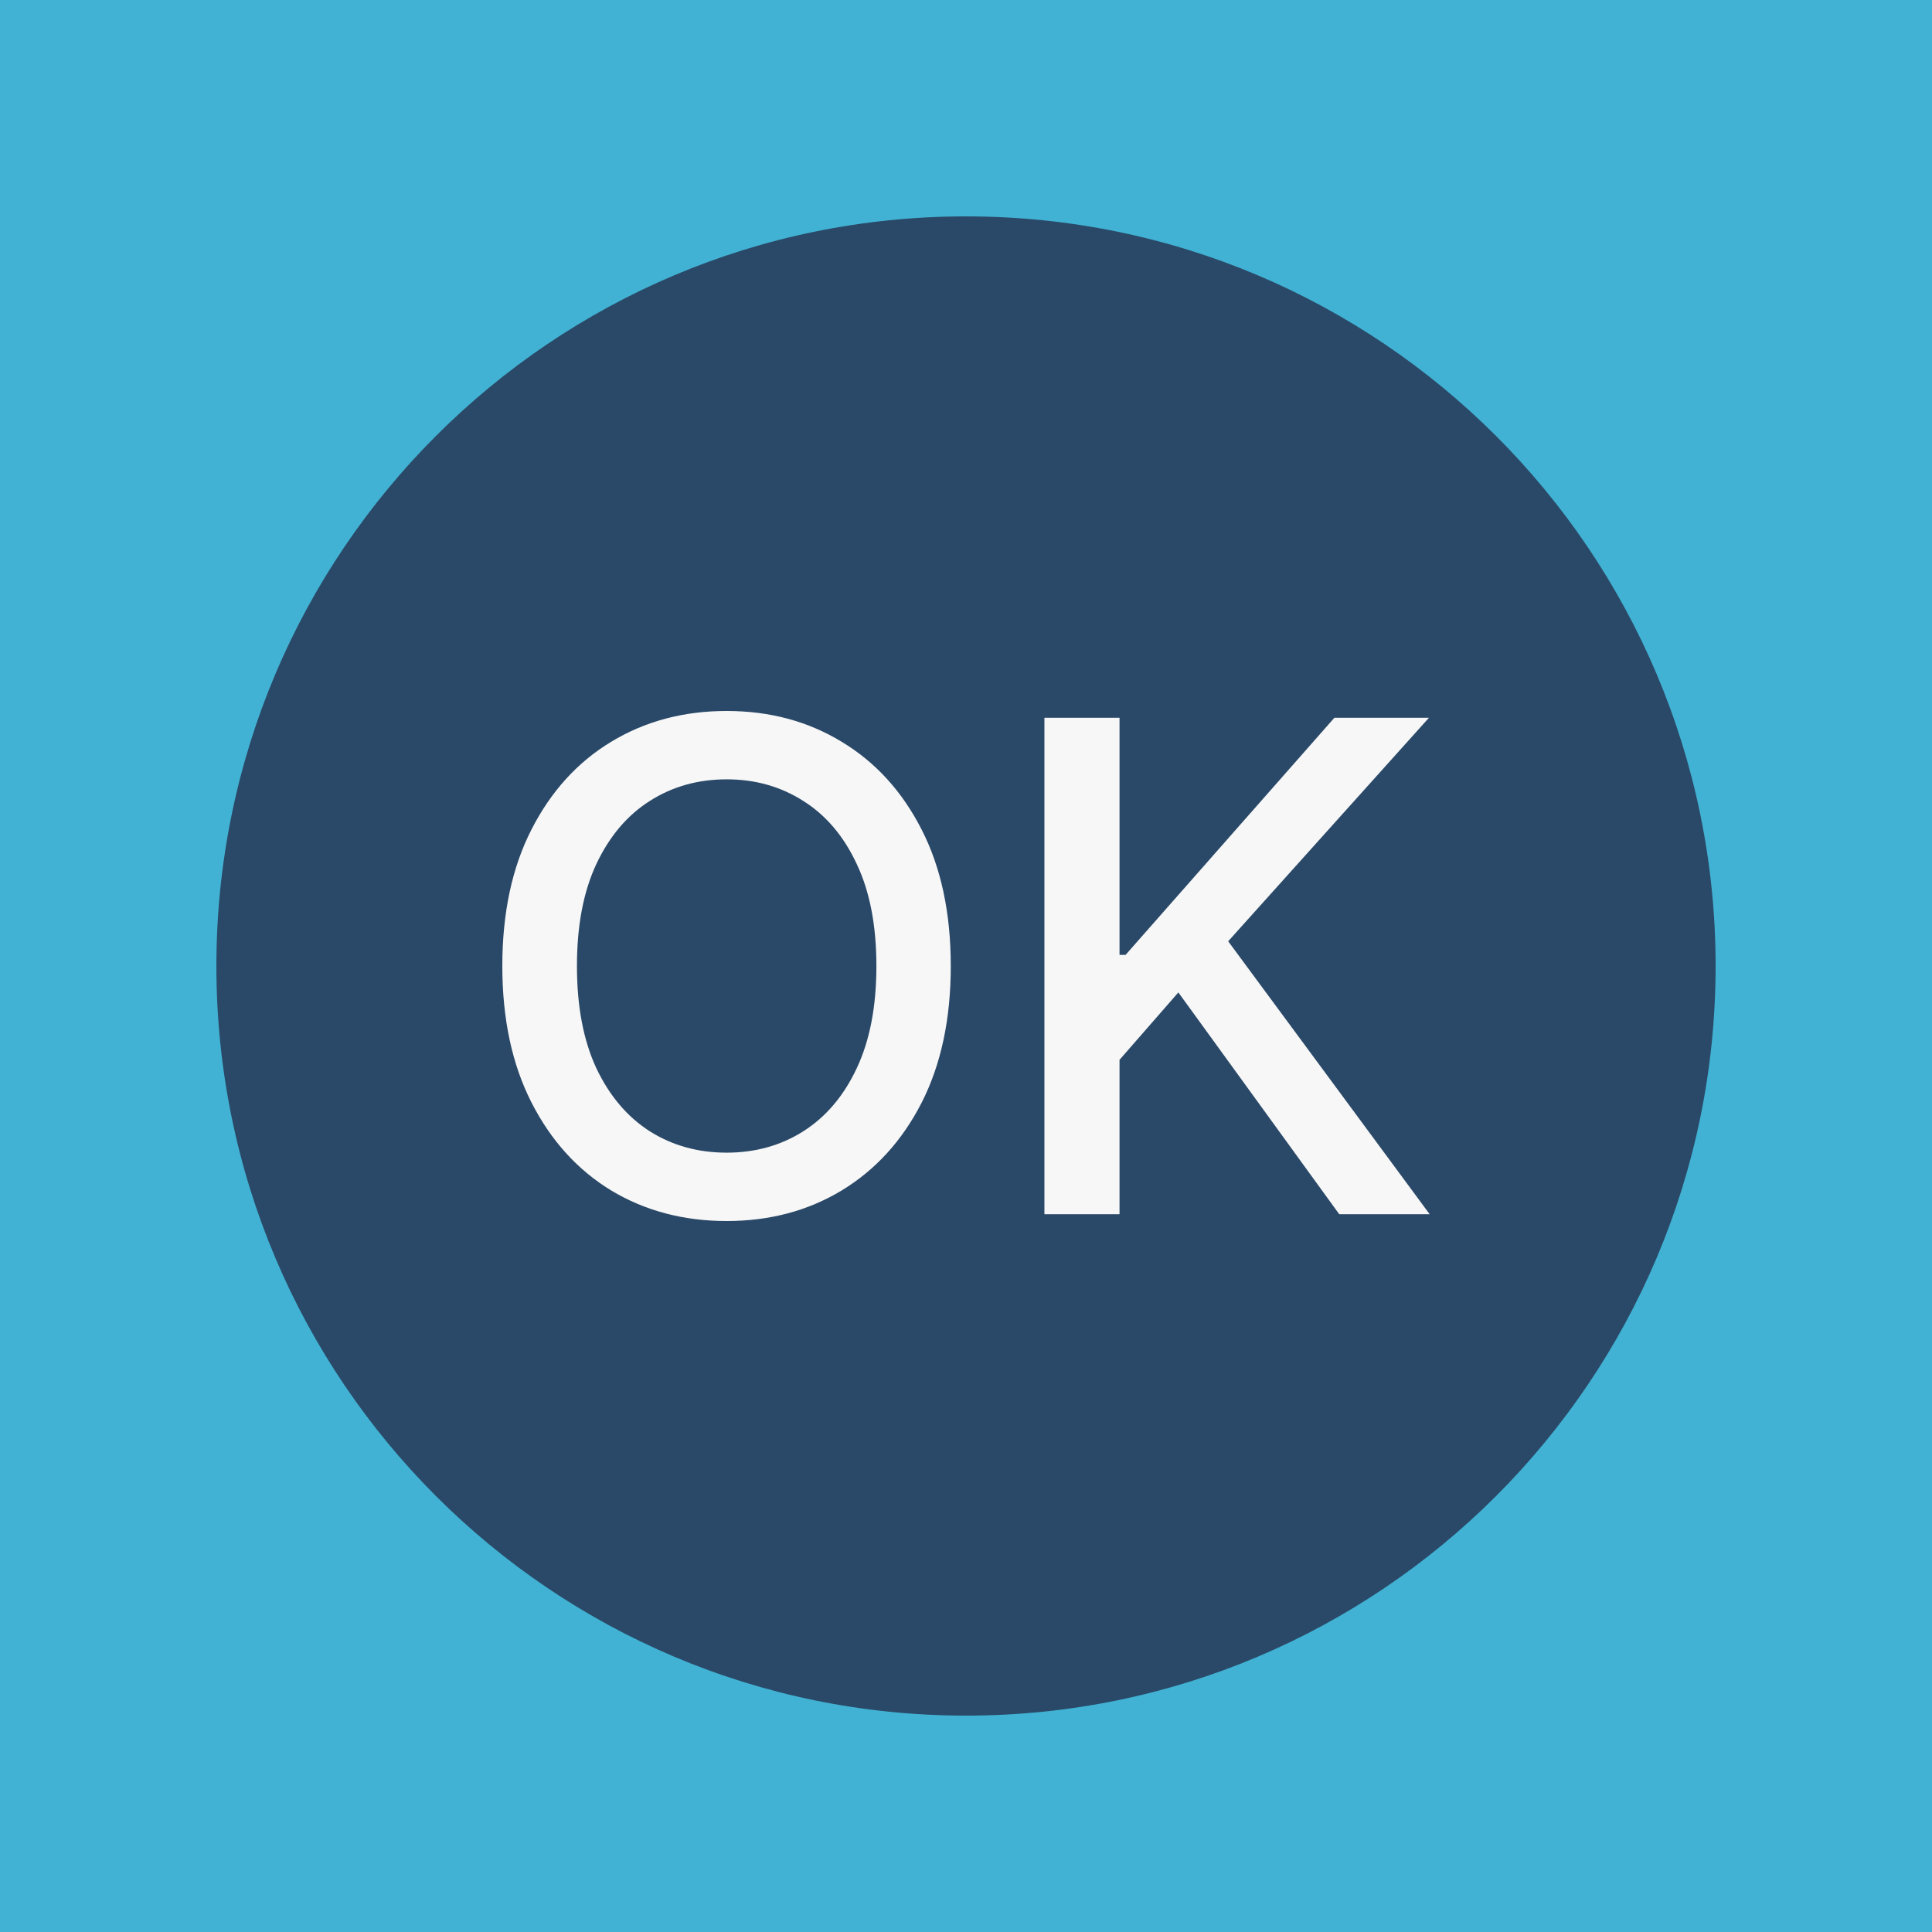
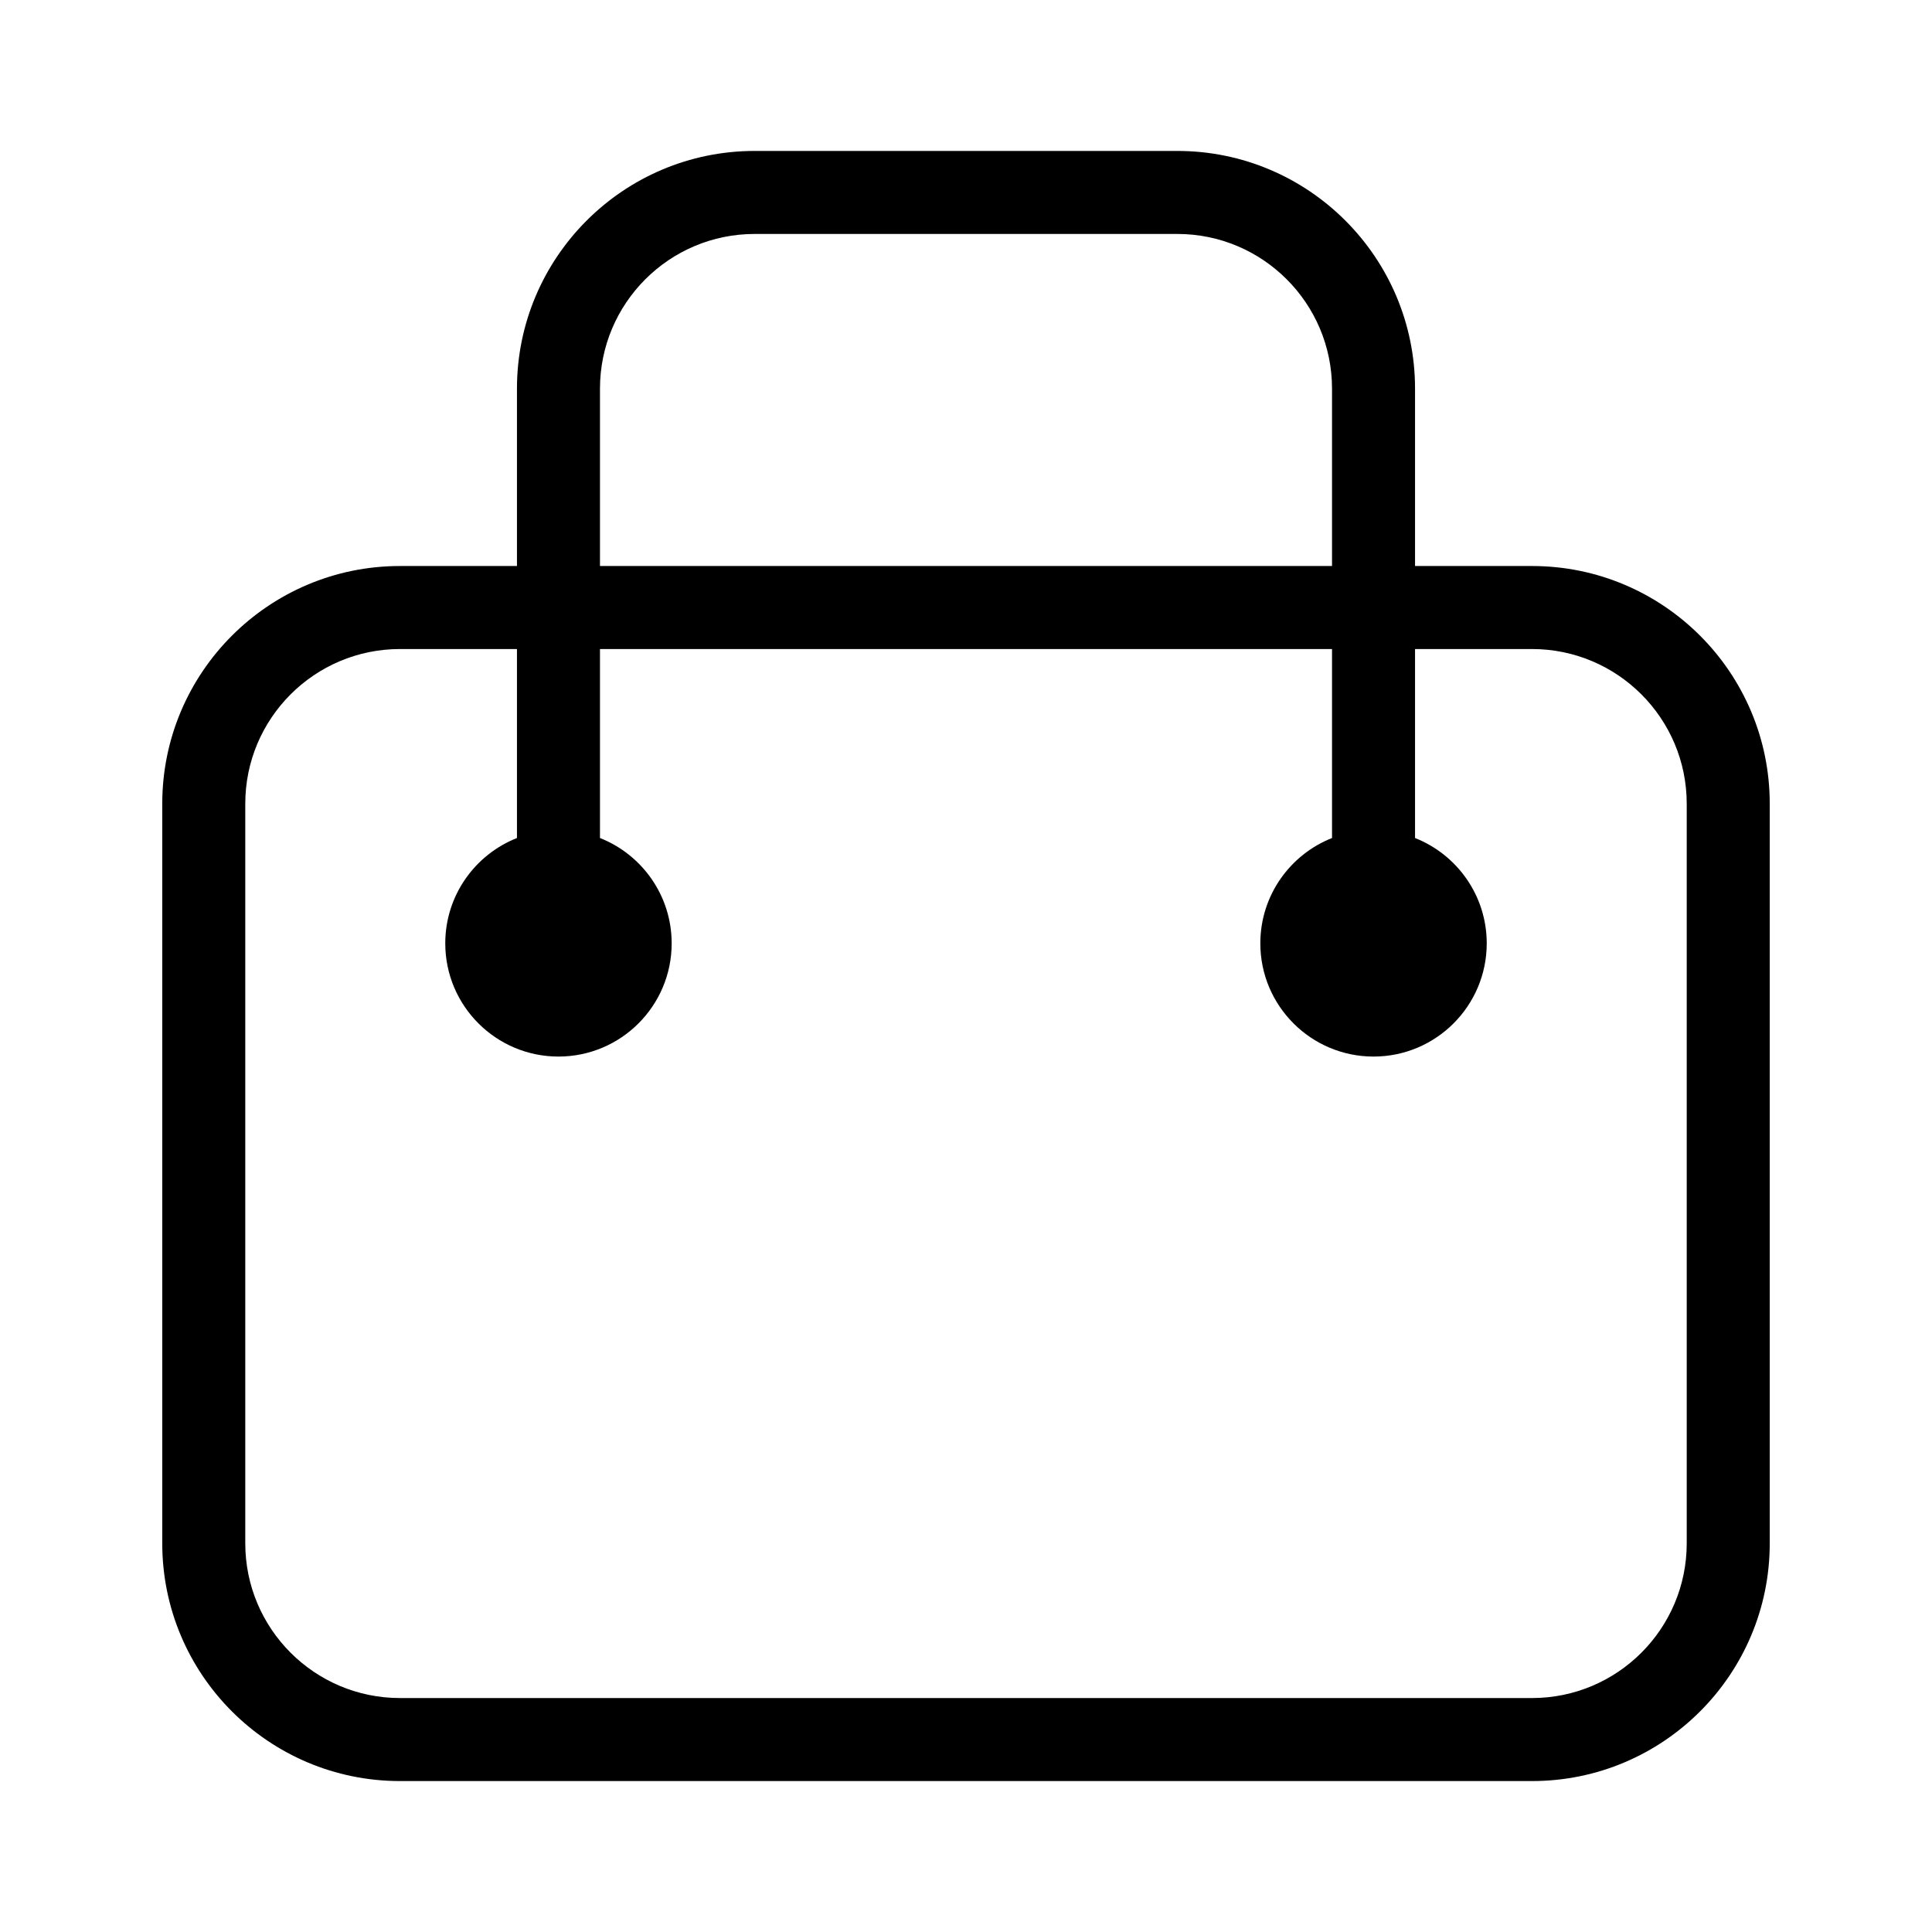
- <svg xmlns="http://www.w3.org/2000/svg" width="250" height="250">
-   <svg width="250" height="250" viewBox="0 0 250 250" fill="none">
-     <path fill="#41B2D4" d="M0 0h250v250H0z" />
-     <circle cx="125" cy="125" r="97" fill="#2A4968" />
-     <path d="M123.03 125c0 6.859-1.258 12.757-3.774 17.692-2.516 4.914-5.966 8.7-10.348 11.356-4.361 2.635-9.32 3.952-14.877 3.952-5.578 0-10.558-1.317-14.94-3.952-4.362-2.656-7.8-6.452-10.317-11.387C66.258 137.725 65 131.838 65 125c0-6.859 1.258-12.746 3.774-17.661 2.516-4.935 5.955-8.72 10.317-11.355C83.473 93.328 88.453 92 94.03 92c5.556 0 10.516 1.328 14.877 3.984 4.382 2.635 7.832 6.42 10.348 11.355 2.516 4.915 3.774 10.802 3.774 17.661zm-9.624 0c0-5.228-.849-9.63-2.548-13.206-1.677-3.597-3.984-6.316-6.92-8.156-2.914-1.861-6.217-2.792-9.907-2.792-3.712 0-7.025.931-9.94 2.792-2.914 1.84-5.22 4.559-6.919 8.156-1.677 3.576-2.516 7.978-2.516 13.206s.839 9.641 2.516 13.238c1.699 3.576 4.005 6.294 6.92 8.156 2.914 1.84 6.227 2.76 9.939 2.76 3.69 0 6.993-.92 9.907-2.76 2.936-1.862 5.243-4.58 6.92-8.156 1.699-3.597 2.548-8.01 2.548-13.238zm21.741 32.122V92.878h9.719v30.679h.787l27.018-30.679h12.235l-25.98 28.922L185 157.122h-11.7l-20.822-28.703-7.612 8.721v19.982h-9.719z" fill="#F7F7F7" />
+ <svg xmlns="http://www.w3.org/2000/svg" width="512" height="512">
+   <svg width="512" height="512" viewBox="0 0 512 512" fill-rule="evenodd" clip-rule="evenodd" stroke-linejoin="round" stroke-miterlimit="2">
+     <path fill="#fff" d="M0 0h512v512H0z" />
+     <path d="M137 150h-31c-34.771 0-63 28.229-63 63v196c0 34.771 28.229 63 63 63h300c34.771 0 63-28.229 63-63V213c0-34.771-28.229-63-63-63h-31v-47c0-34.771-28.229-63-63-63H200c-34.771 0-63 28.229-63 63v47zm238 22h31c22.629 0 41 18.371 41 41v196c0 22.629-18.371 41-41 41H106c-22.629 0-41-18.371-41-41V213c0-22.629 18.371-41 41-41h31v50.084c-11.123 4.392-19 15.241-19 27.916 0 16.557 13.443 30 30 30 16.557 0 30-13.443 30-30 0-12.675-7.877-23.524-19-27.916V172h194v50.084c-11.123 4.392-19 15.241-19 27.916 0 16.557 13.443 30 30 30 16.557 0 30-13.443 30-30 0-12.675-7.877-23.524-19-27.916V172zm-22-22v-47c0-22.629-18.371-41-41-41H200c-22.629 0-41 18.371-41 41v47h194z" />
  </svg>
  <style>@media (prefers-color-scheme:light){:root{filter:none}}</style>
</svg>
